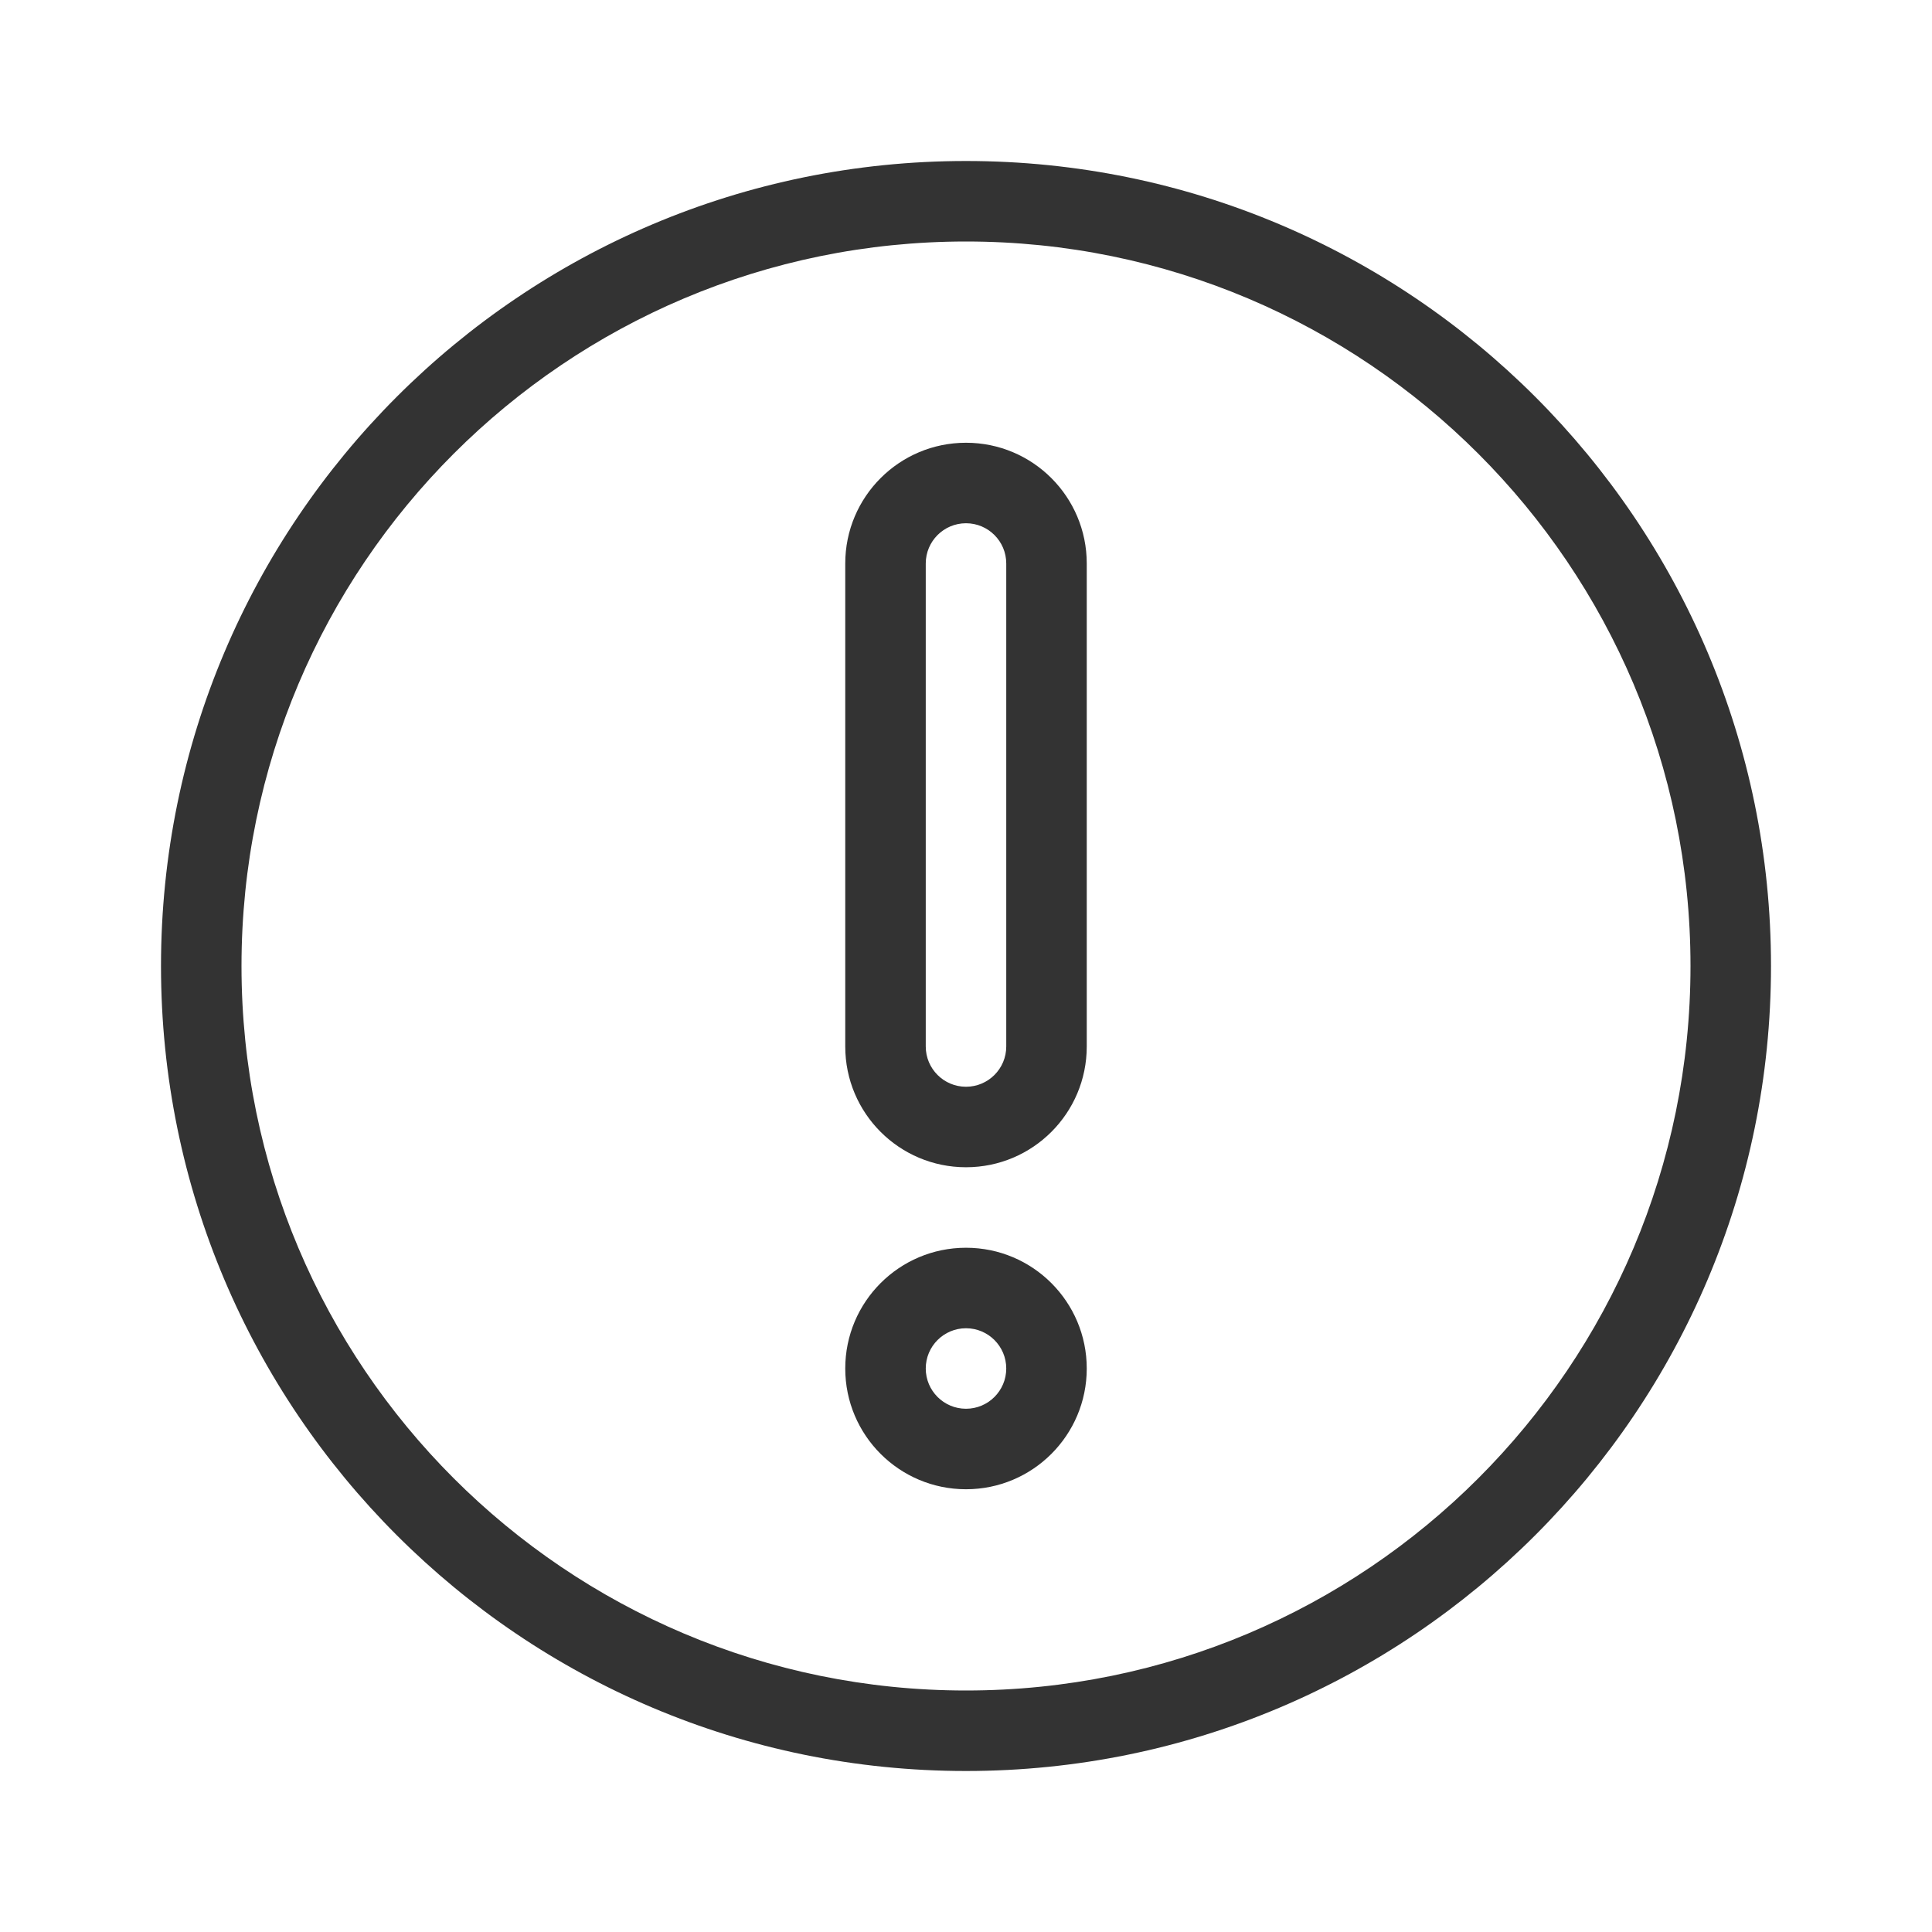
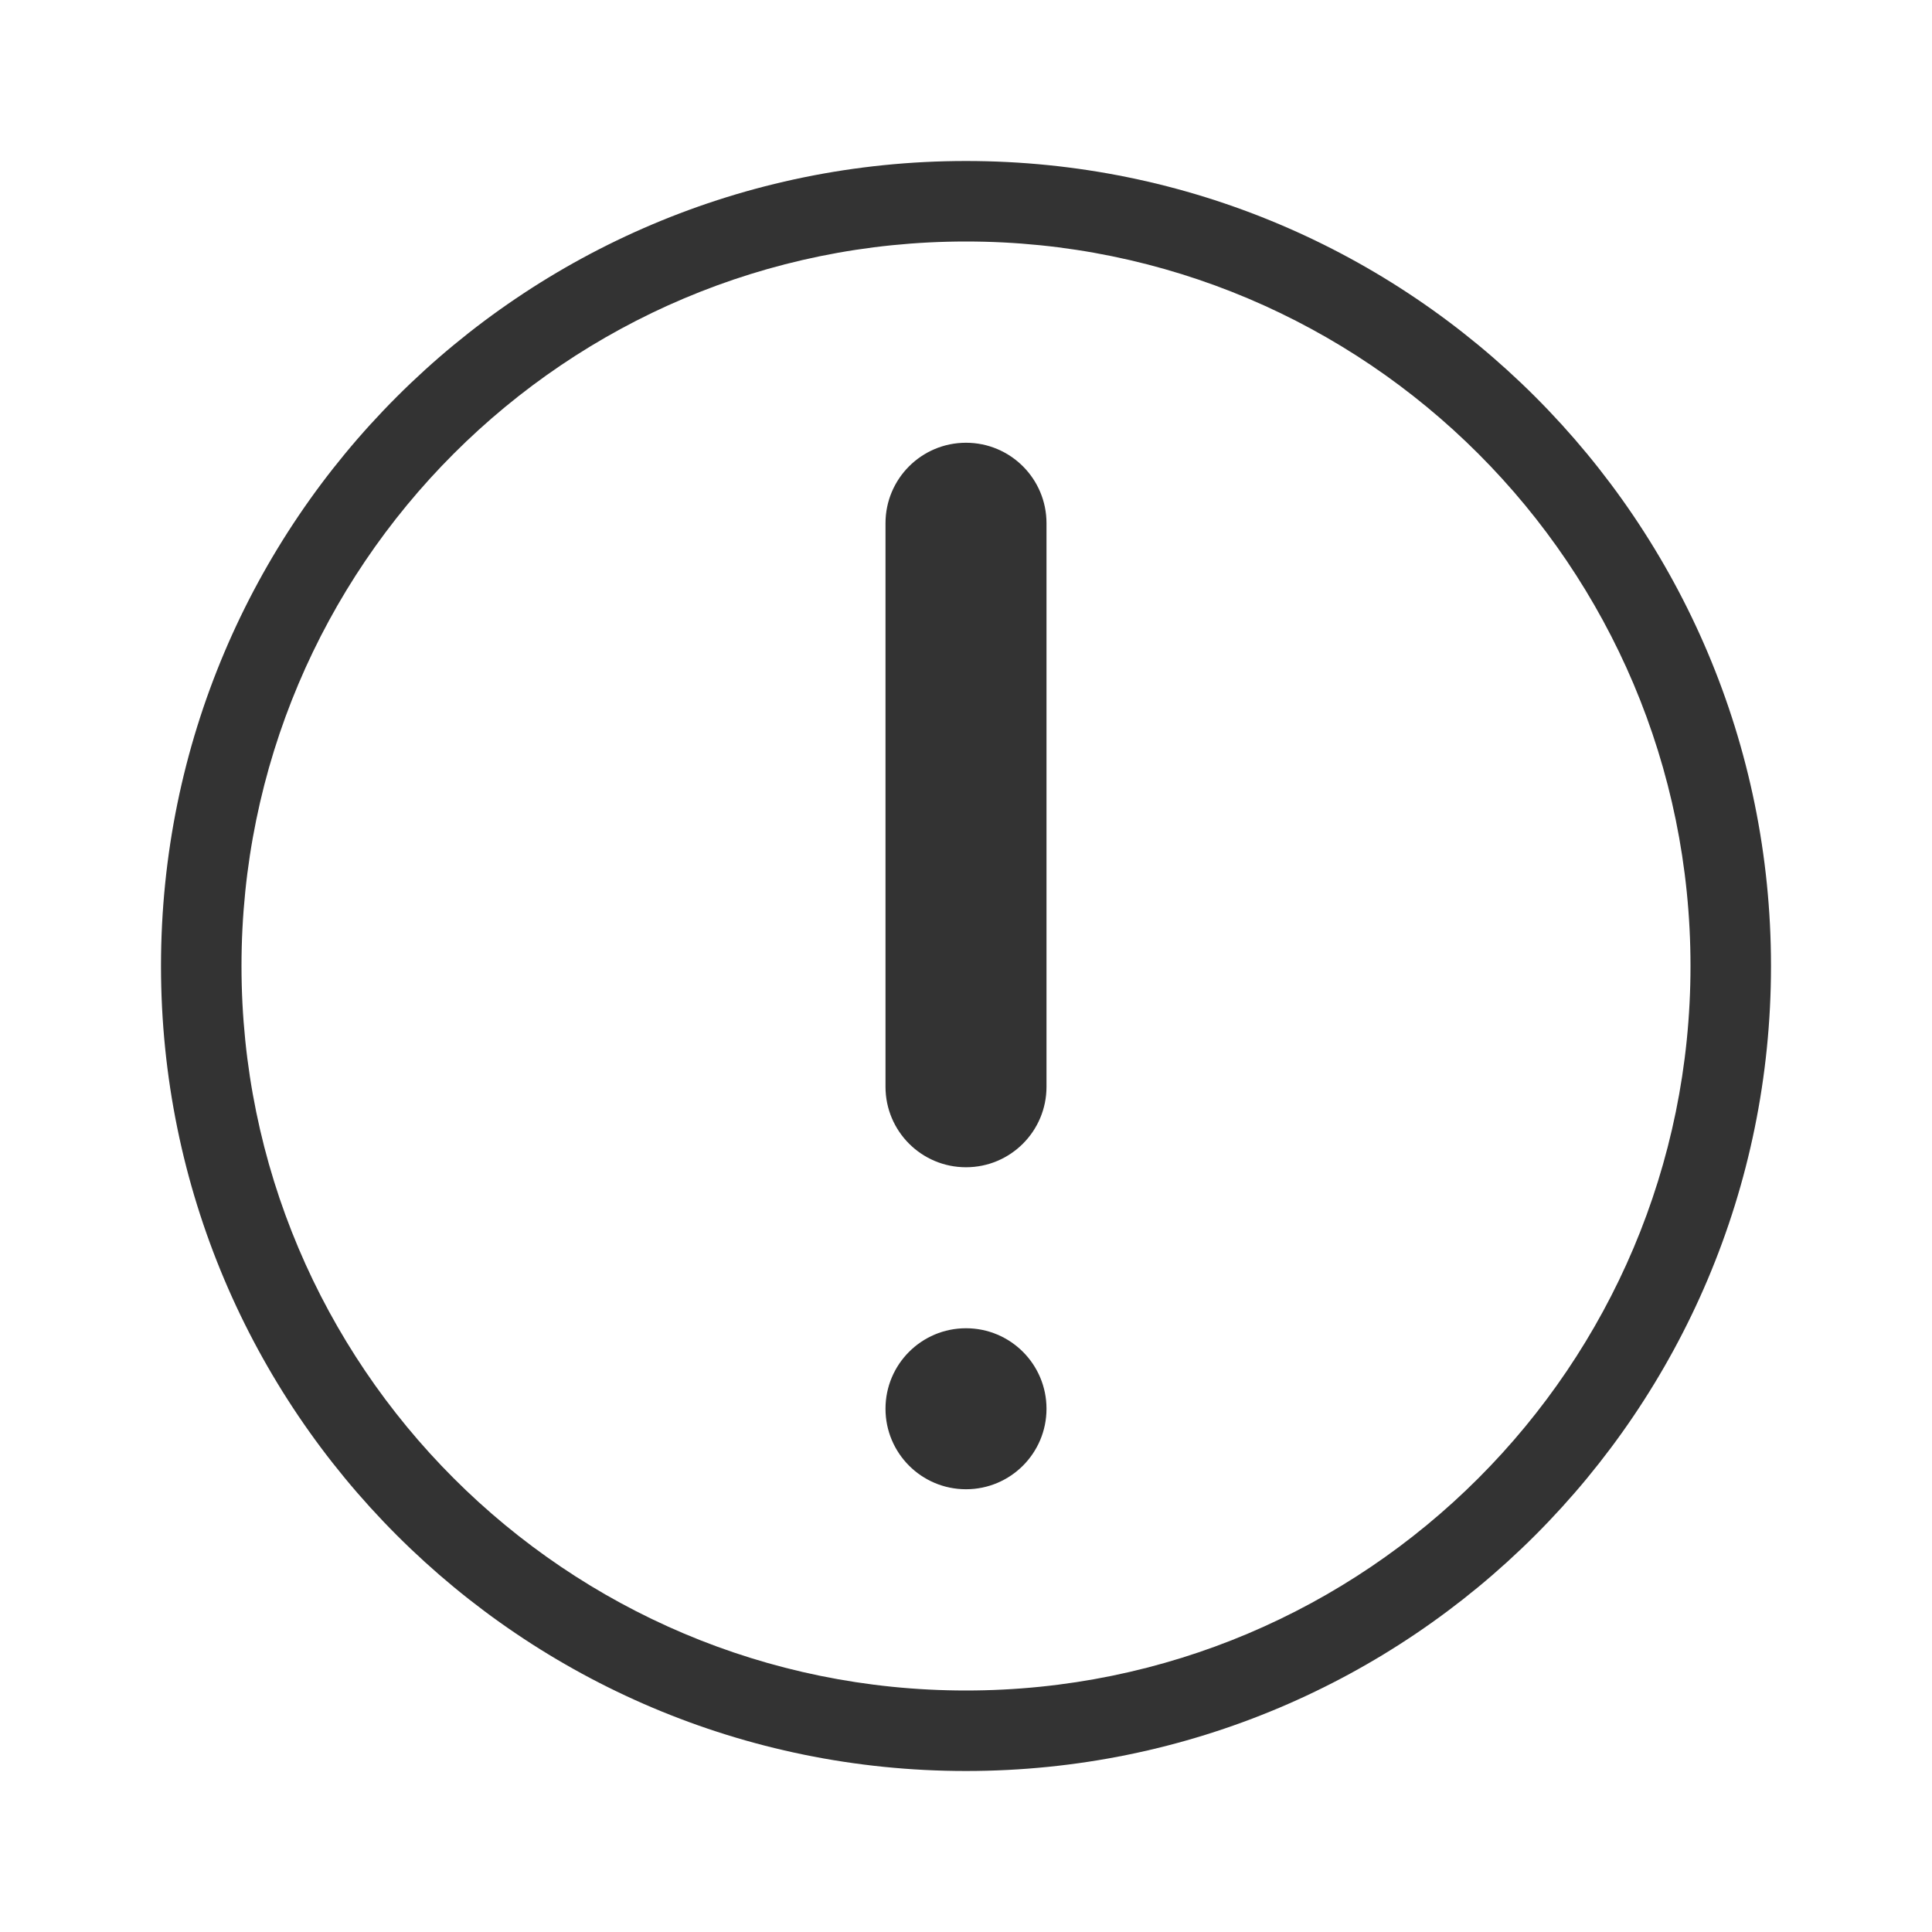
<svg xmlns="http://www.w3.org/2000/svg" width="48" height="48" viewBox="0 0 48 48" fill="none">
-   <path fill-rule="evenodd" clip-rule="evenodd" d="M24 11C25.657 11 27 12.343 27 14V26C27 27.657 25.657 29 24 29C22.343 29 21 27.657 21 26V14C21 12.343 22.343 11 24 11ZM23 26V14C23 13.448 23.448 13 24 13C24.552 13 25 13.448 25 14V26C25 26.552 24.552 27 24 27C23.448 27 23 26.552 23 26Z" fill="#333333" />
-   <path fill-rule="evenodd" clip-rule="evenodd" d="M27 34C27 32.343 25.657 31 24 31C22.343 31 21 32.343 21 34C21 35.657 22.343 37 24 37C25.657 37 27 35.657 27 34ZM24 35C24.552 35 25 34.552 25 34C25 33.448 24.552 33 24 33C23.448 33 23 33.448 23 34C23 34.552 23.448 35 24 35Z" fill="#333333" />
  <path fill-rule="evenodd" clip-rule="evenodd" d="M24 4C12.954 4 4 12.954 4 24C4 35.046 12.954 44 24 44C35.046 44 44 35.046 44 24C44 12.954 35.046 4 24 4ZM24 6C14.059 6 6 14.059 6 24C6 33.941 14.059 42 24 42C33.941 42 42 33.941 42 24C42 14.059 33.941 6 24 6Z" fill="#333333" />
+   <path d="M26 13C26 11.895 25.105 11 24 11C22.895 11 22 11.895 22 13L22 27C22 28.105 22.895 29 24 29C25.105 29 26 28.105 26 27L26 13Z" fill="#333333" />
+   <path d="M24 33C25.105 33 26 33.895 26 35C26 36.105 25.105 37 24 37C22.895 37 22 36.105 22 35C22 33.895 22.895 33 24 33Z" fill="#333333" />
</svg>
